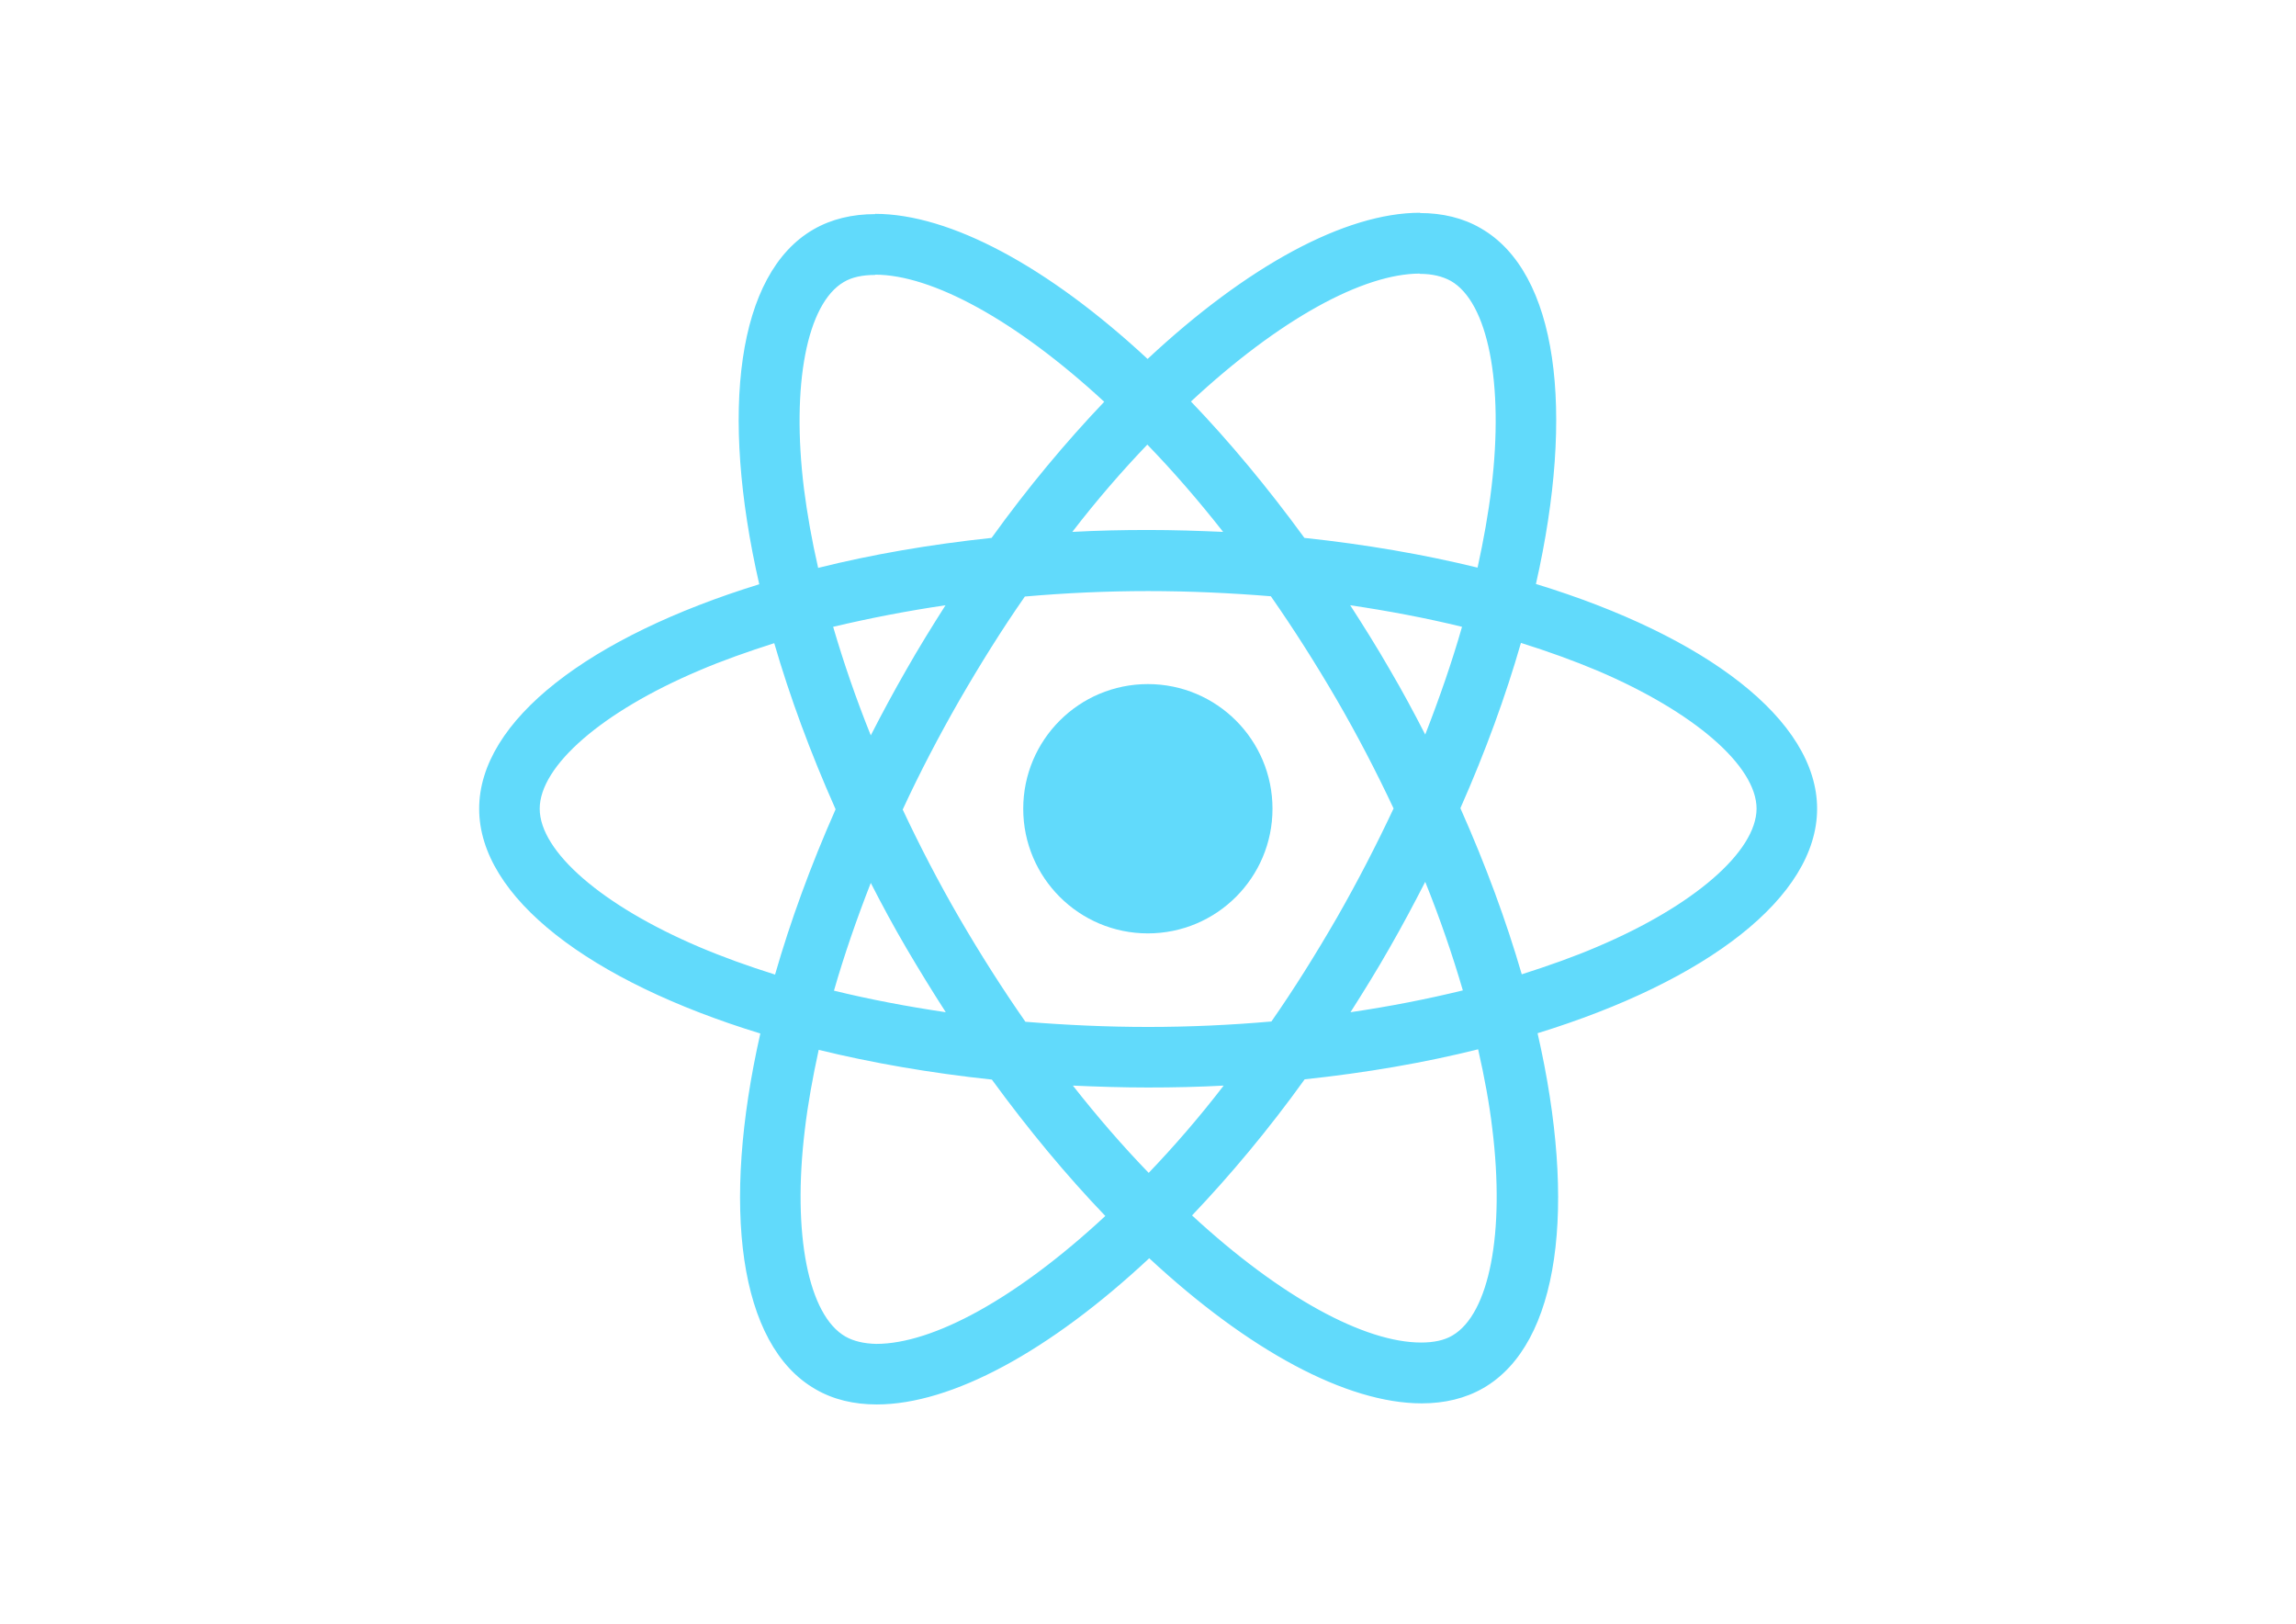
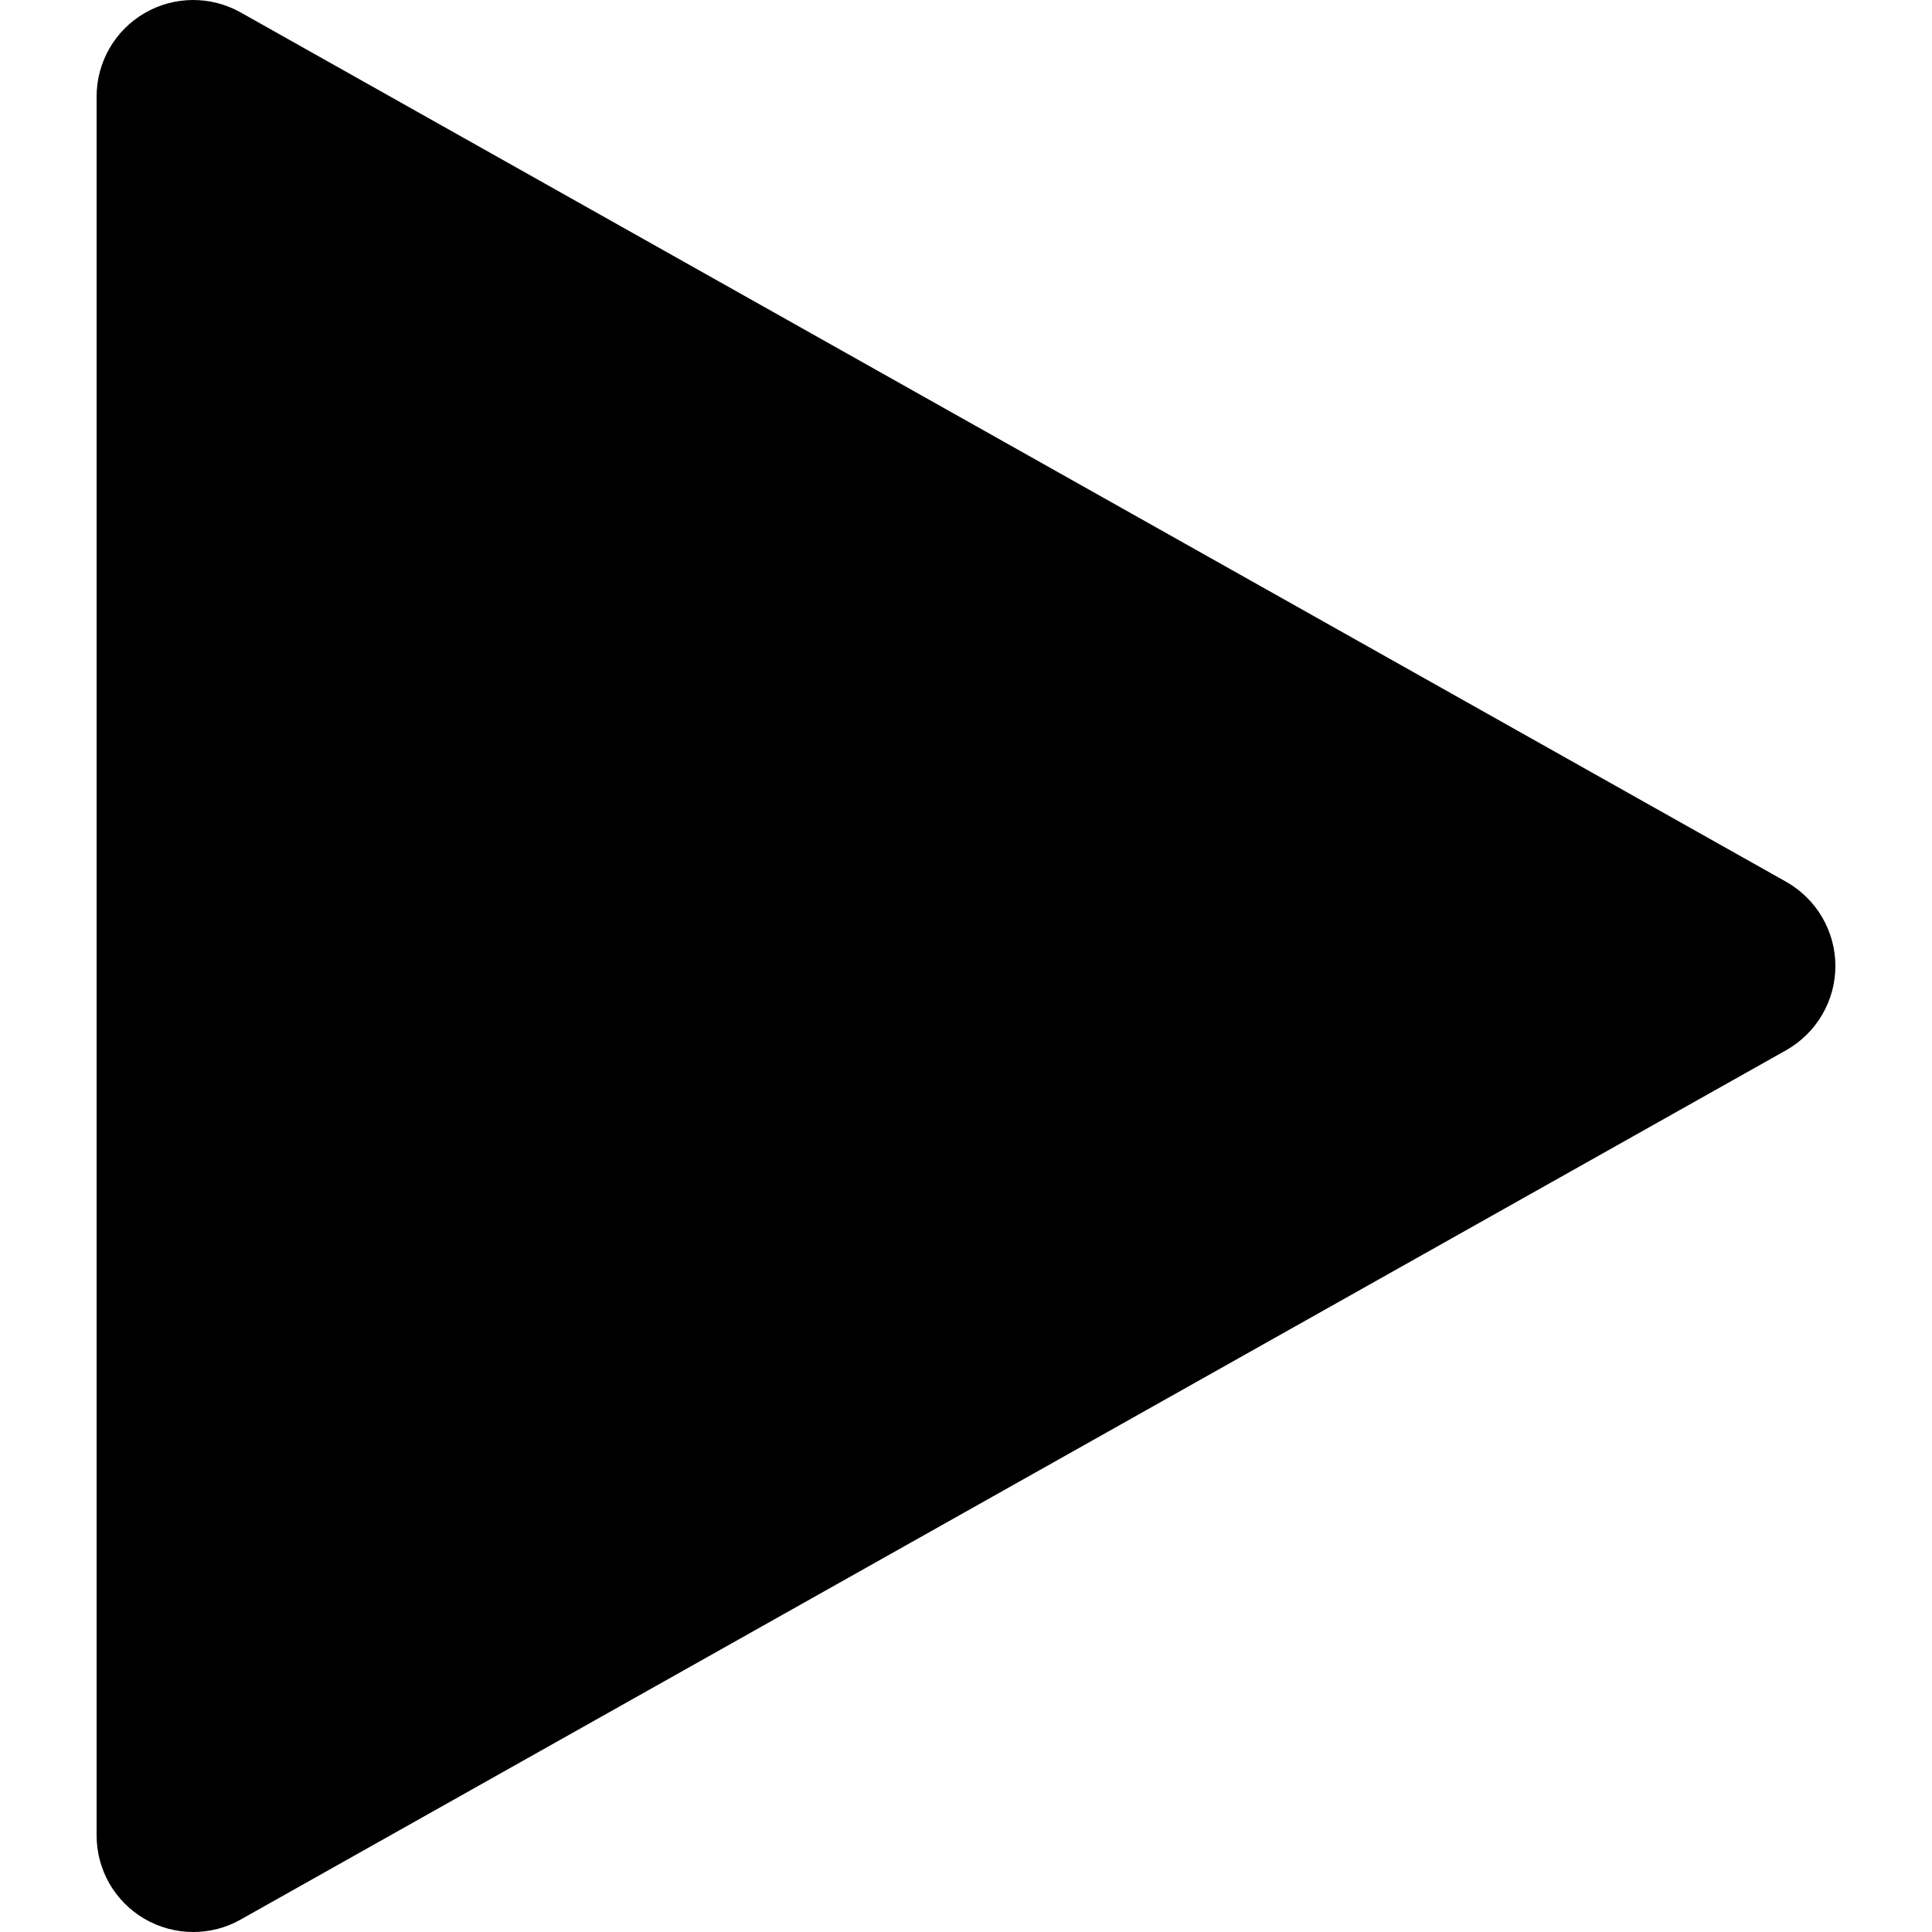
- <svg xmlns="http://www.w3.org/2000/svg" viewBox="0 0 841.9 595.3">
-   <g fill="#61DAFB">
-     <path d="M666.3 296.5c0-32.5-40.7-63.3-103.1-82.4 14.4-63.6 8-114.2-20.2-130.4-6.5-3.8-14.1-5.6-22.4-5.6v22.3c4.6 0 8.3.9 11.4 2.6 13.6 7.8 19.5 37.5 14.9 75.7-1.1 9.4-2.9 19.3-5.1 29.4-19.6-4.8-41-8.5-63.5-10.9-13.5-18.5-27.5-35.3-41.6-50 32.6-30.3 63.2-46.9 84-46.9V78c-27.5 0-63.5 19.6-99.9 53.6-36.4-33.8-72.4-53.2-99.9-53.2v22.3c20.7 0 51.4 16.5 84 46.6-14 14.7-28 31.4-41.3 49.9-22.6 2.4-44 6.1-63.6 11-2.3-10-4-19.7-5.2-29-4.7-38.2 1.1-67.9 14.6-75.8 3-1.8 6.9-2.6 11.5-2.6V78.5c-8.4 0-16 1.8-22.6 5.6-28.1 16.2-34.4 66.7-19.9 130.1-62.2 19.2-102.7 49.9-102.7 82.3 0 32.5 40.7 63.3 103.1 82.4-14.4 63.6-8 114.2 20.2 130.4 6.5 3.8 14.1 5.6 22.5 5.6 27.5 0 63.5-19.6 99.9-53.6 36.4 33.8 72.4 53.2 99.9 53.2 8.4 0 16-1.8 22.6-5.6 28.1-16.2 34.4-66.7 19.9-130.1 62-19.1 102.5-49.9 102.5-82.3zm-130.2-66.7c-3.7 12.9-8.3 26.2-13.5 39.5-4.1-8-8.4-16-13.1-24-4.6-8-9.5-15.8-14.4-23.4 14.2 2.1 27.9 4.7 41 7.9zm-45.8 106.5c-7.8 13.5-15.8 26.3-24.1 38.2-14.9 1.3-30 2-45.2 2-15.1 0-30.2-.7-45-1.9-8.3-11.9-16.4-24.6-24.2-38-7.6-13.1-14.5-26.4-20.8-39.8 6.2-13.4 13.2-26.8 20.7-39.9 7.8-13.5 15.8-26.3 24.1-38.2 14.9-1.3 30-2 45.2-2 15.1 0 30.2.7 45 1.9 8.3 11.9 16.4 24.6 24.2 38 7.6 13.1 14.5 26.4 20.8 39.8-6.3 13.4-13.2 26.8-20.7 39.9zm32.3-13c5.4 13.4 10 26.8 13.8 39.8-13.1 3.2-26.9 5.9-41.2 8 4.9-7.7 9.8-15.6 14.4-23.7 4.6-8 8.9-16.1 13-24.1zM421.2 430c-9.3-9.6-18.6-20.3-27.8-32 9 .4 18.2.7 27.5.7 9.4 0 18.7-.2 27.8-.7-9 11.7-18.3 22.4-27.5 32zm-74.4-58.9c-14.2-2.1-27.9-4.7-41-7.9 3.7-12.9 8.3-26.2 13.5-39.5 4.1 8 8.4 16 13.1 24 4.7 8 9.5 15.8 14.4 23.4zM420.7 163c9.3 9.6 18.6 20.3 27.8 32-9-.4-18.2-.7-27.5-.7-9.4 0-18.7.2-27.8.7 9-11.7 18.3-22.4 27.5-32zm-74 58.9c-4.9 7.7-9.8 15.6-14.4 23.7-4.6 8-8.9 16-13 24-5.4-13.4-10-26.8-13.8-39.8 13.1-3.1 26.9-5.8 41.2-7.9zm-90.5 125.2c-35.4-15.1-58.3-34.9-58.3-50.6 0-15.7 22.9-35.6 58.3-50.6 8.6-3.7 18-7 27.7-10.1 5.7 19.6 13.2 40 22.5 60.9-9.2 20.8-16.6 41.1-22.2 60.6-9.9-3.1-19.3-6.5-28-10.2zM310 490c-13.6-7.8-19.5-37.5-14.9-75.7 1.1-9.4 2.9-19.3 5.1-29.4 19.6 4.8 41 8.5 63.5 10.9 13.5 18.5 27.5 35.3 41.6 50-32.6 30.3-63.2 46.9-84 46.9-4.5-.1-8.3-1-11.3-2.7zm237.2-76.2c4.7 38.2-1.1 67.9-14.6 75.8-3 1.8-6.9 2.6-11.5 2.6-20.7 0-51.4-16.5-84-46.6 14-14.7 28-31.4 41.3-49.9 22.6-2.4 44-6.1 63.6-11 2.3 10.1 4.1 19.8 5.2 29.1zm38.5-66.7c-8.6 3.7-18 7-27.7 10.1-5.7-19.6-13.2-40-22.5-60.9 9.2-20.8 16.6-41.1 22.2-60.6 9.9 3.1 19.3 6.5 28.1 10.2 35.4 15.1 58.3 34.9 58.3 50.6-.1 15.7-23 35.6-58.4 50.6zM320.8 78.4z" />
-     <circle cx="420.9" cy="296.5" r="45.7" />
-     <path d="M520.5 78.1z" />
-   </g>
+ <svg xmlns="http://www.w3.org/2000/svg" version="1.1" id="Capa_1" x="0px" y="0px" viewBox="0 0 320.001 320.001" style="enable-background:new 0 0 320.001 320.001;" xml:space="preserve">
+   <path d="M295.84,146.049l-256-144c-4.96-2.784-11.008-2.72-15.904,0.128C19.008,5.057,16,10.305,16,16.001v288  c0,5.696,3.008,10.944,7.936,13.824c2.496,1.44,5.28,2.176,8.064,2.176c2.688,0,5.408-0.672,7.84-2.048l256-144  c5.024-2.848,8.16-8.16,8.16-13.952S300.864,148.897,295.84,146.049z" />
+   <g>
+ </g>
+   <g>
+ </g>
+   <g>
+ </g>
+   <g>
+ </g>
+   <g>
+ </g>
+   <g>
+ </g>
+   <g>
+ </g>
+   <g>
+ </g>
+   <g>
+ </g>
+   <g>
+ </g>
+   <g>
+ </g>
+   <g>
+ </g>
+   <g>
+ </g>
+   <g>
+ </g>
+   <g>
+ </g>
</svg>
